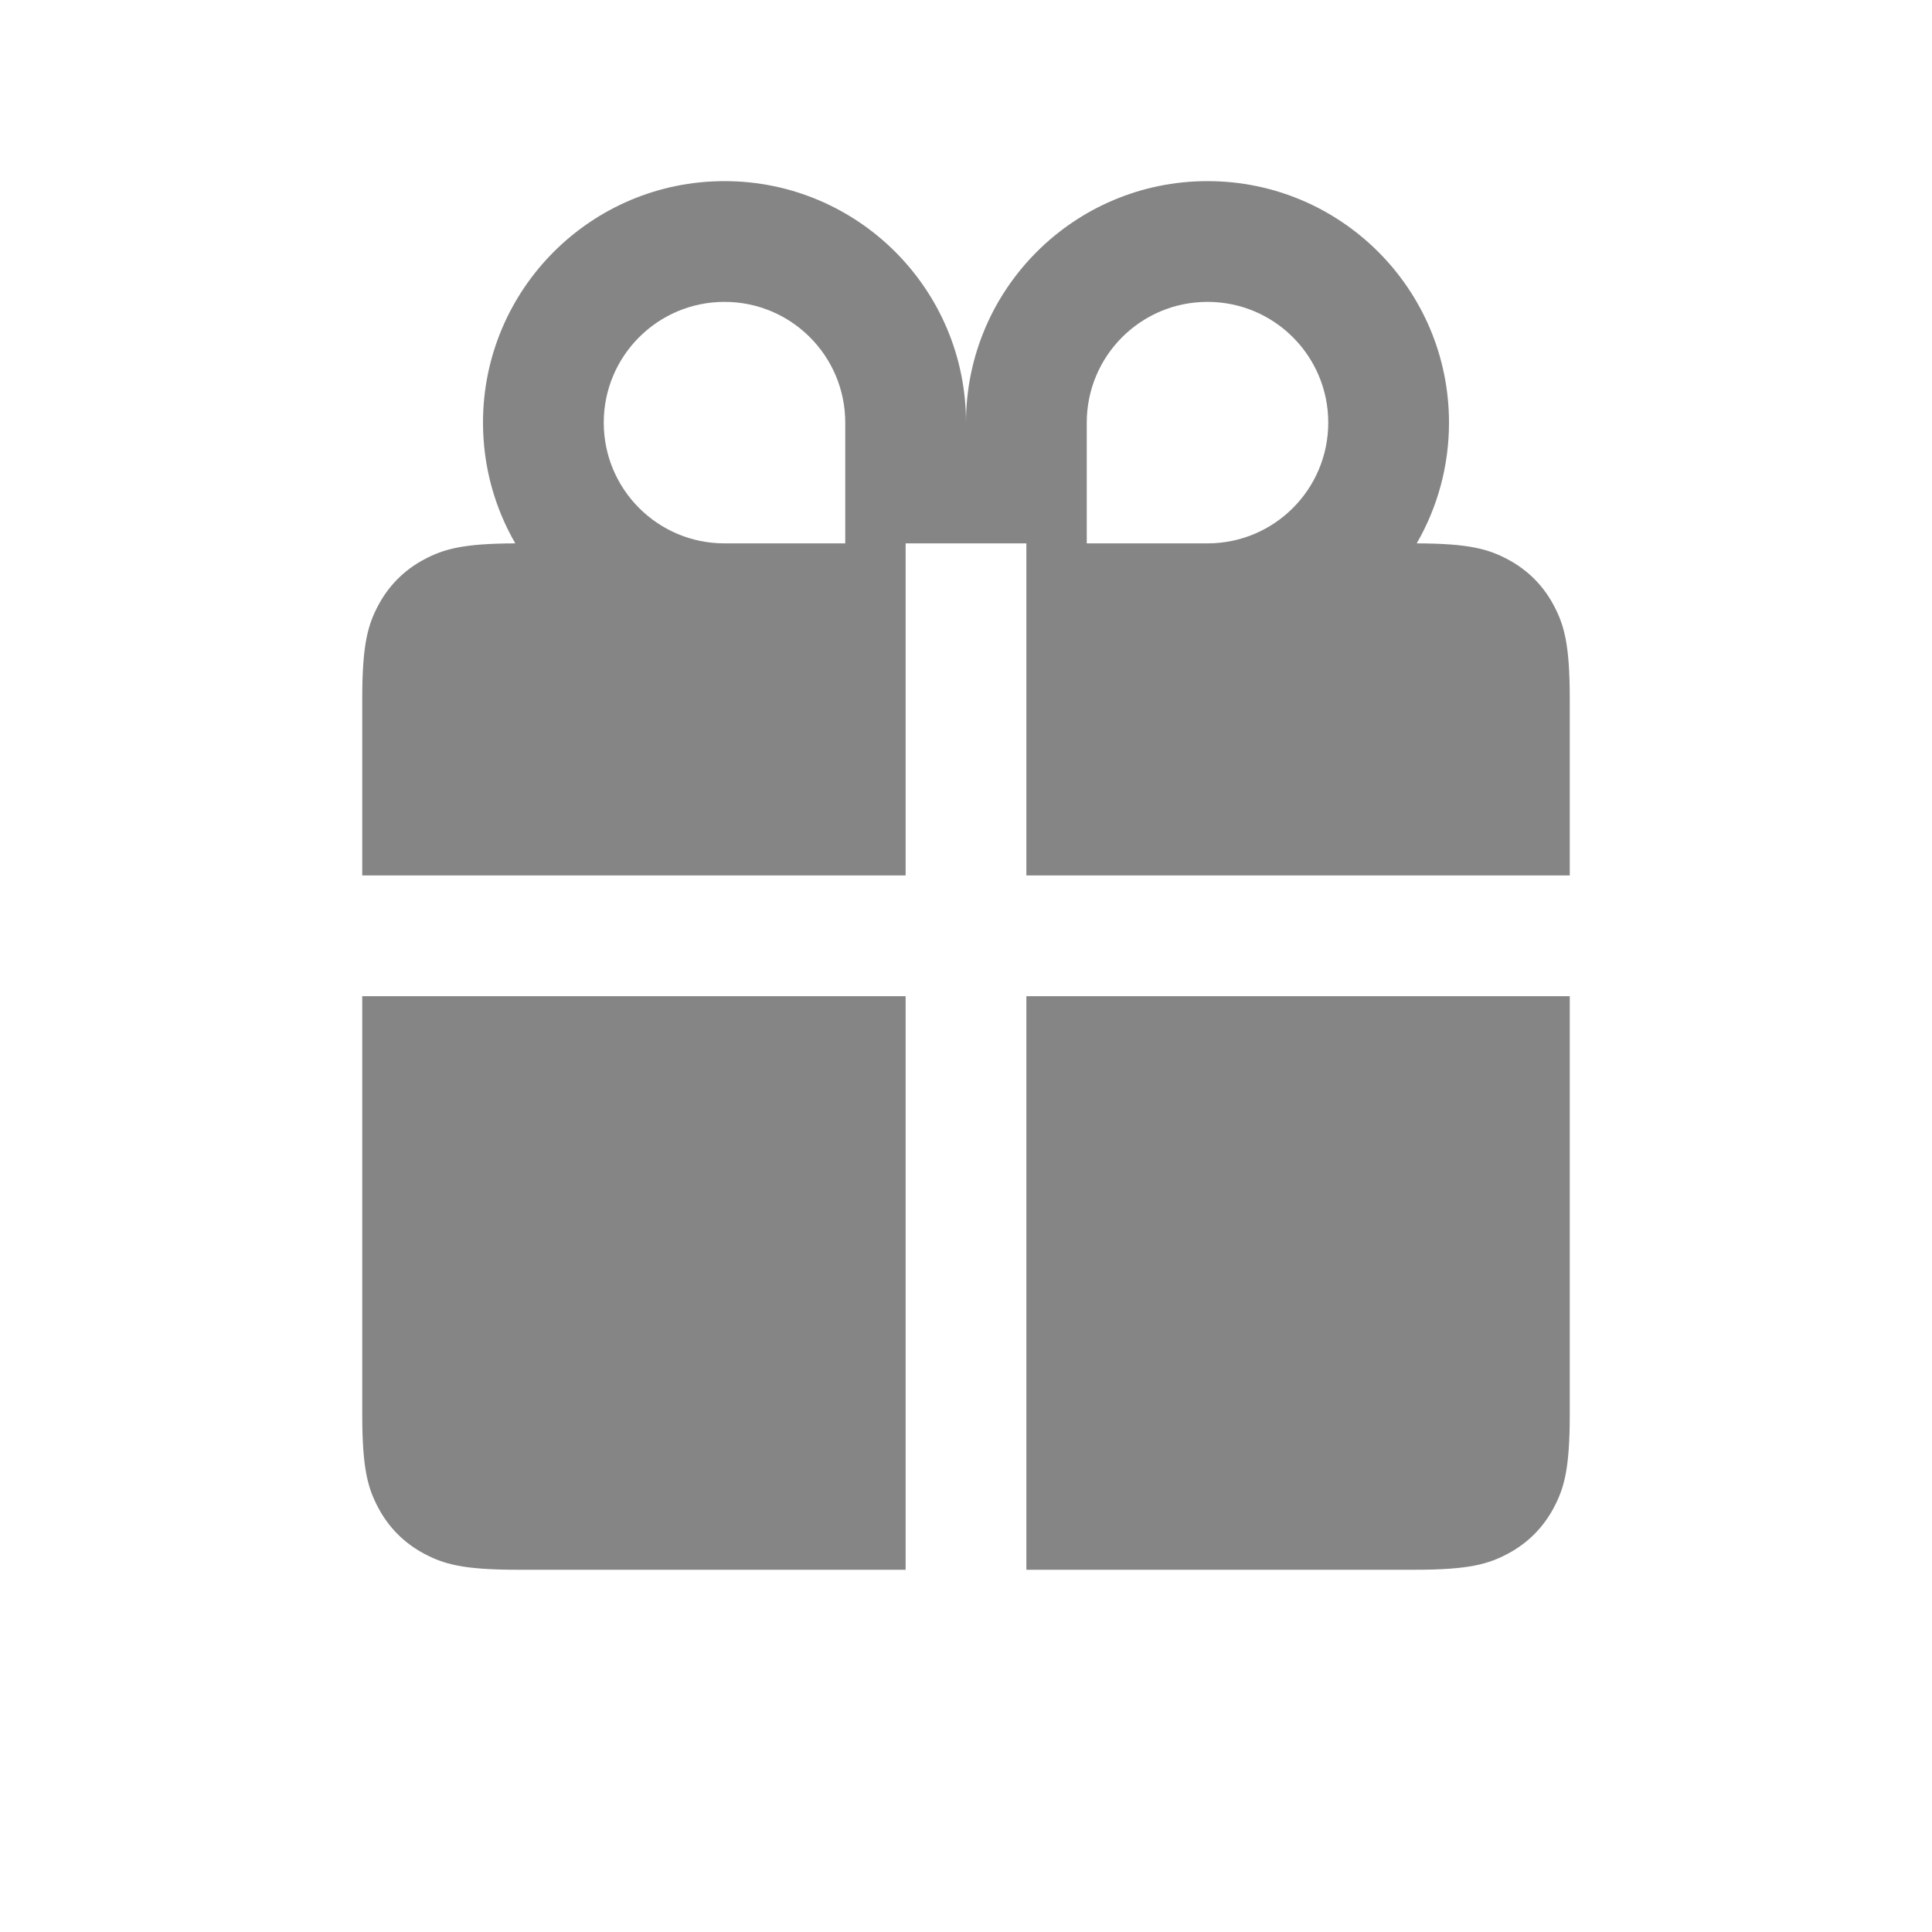
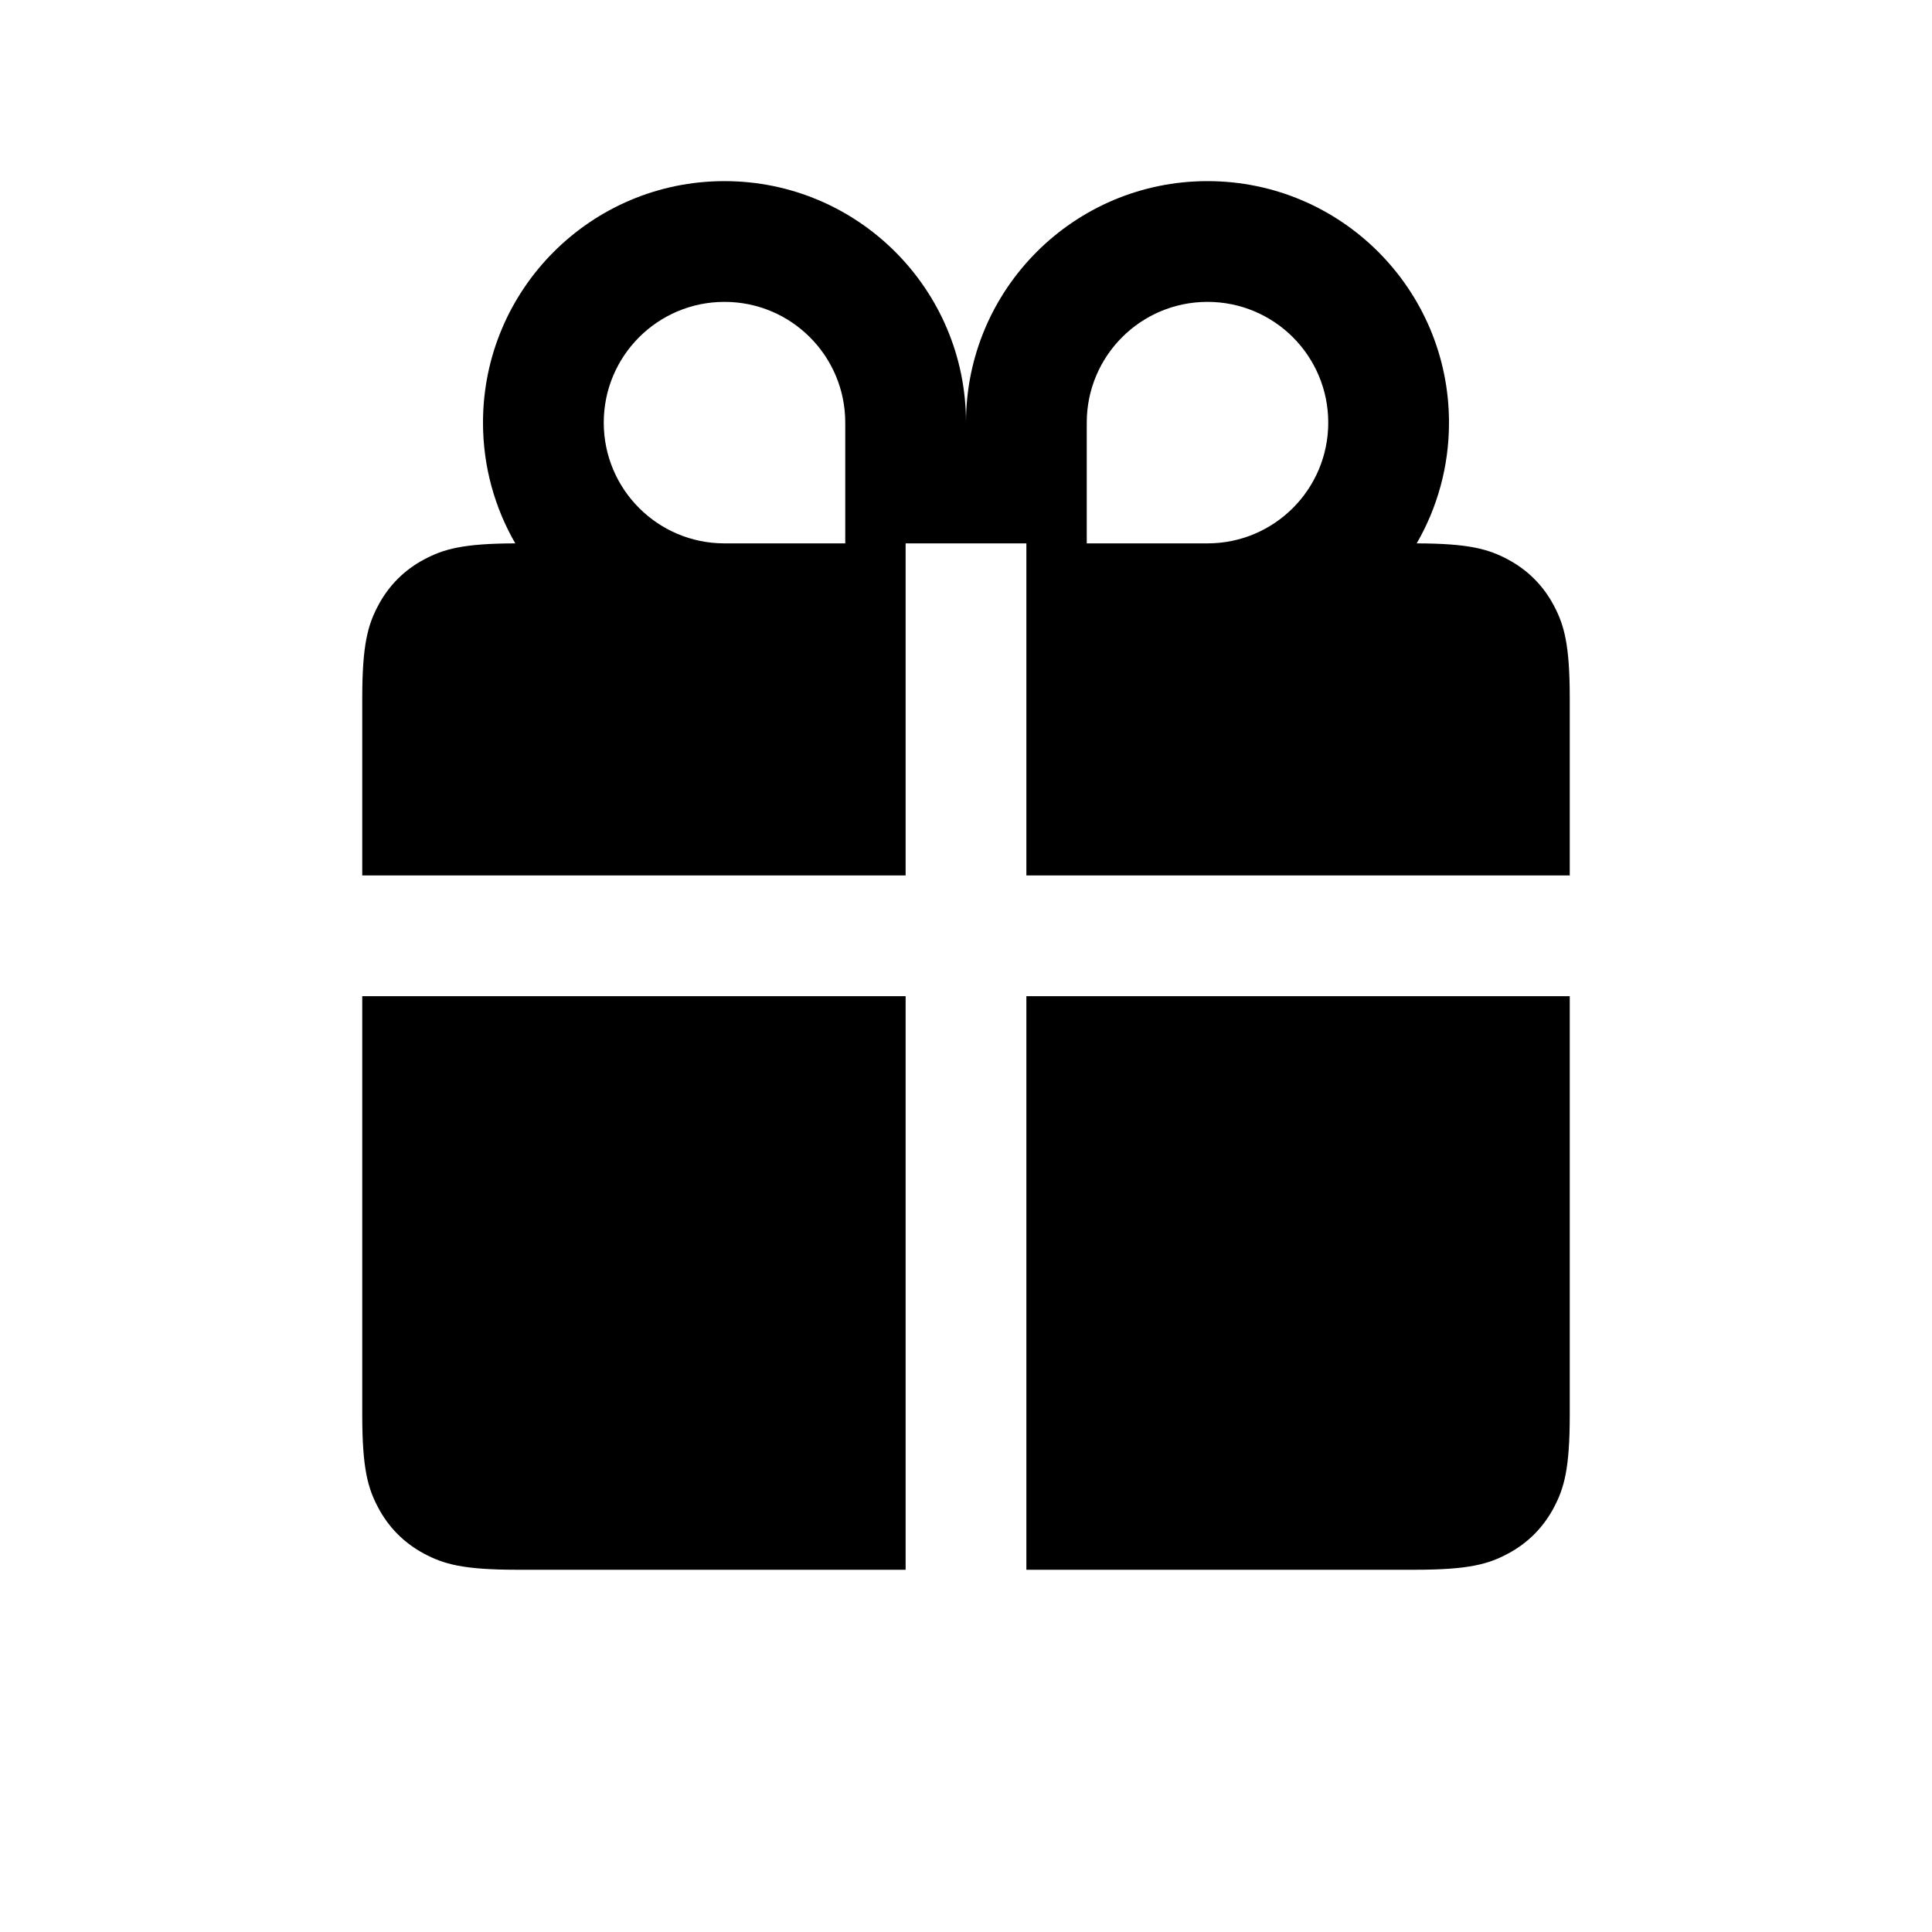
<svg xmlns="http://www.w3.org/2000/svg" width="32" height="32" viewBox="0 0 32 32" fill="none">
-   <path fill-rule="evenodd" clip-rule="evenodd" d="M17 14.5V9H15V14.5H6V11.564C6 10.672 6.093 10.349 6.267 10.023C6.441 9.697 6.697 9.441 7.023 9.267C7.346 9.095 7.665 9.002 8.535 9C8.195 8.412 8 7.729 8 7C8 4.791 9.791 3 12 3C14.209 3 16 4.791 16 7C16 4.791 17.791 3 20 3C22.209 3 24 4.791 24 7C24 7.729 23.805 8.412 23.465 9C24.335 9.002 24.654 9.095 24.977 9.267C25.303 9.441 25.559 9.697 25.733 10.023C25.907 10.349 26 10.672 26 11.564V14.5H17ZM17 16.5H26V23.436C26 24.328 25.907 24.651 25.733 24.977C25.559 25.303 25.303 25.559 24.977 25.733C24.651 25.907 24.328 26 23.436 26H17V16.5ZM8.564 26C7.672 26 7.349 25.907 7.023 25.733C6.697 25.559 6.441 25.303 6.267 24.977C6.093 24.651 6 24.328 6 23.436V16.5H15V26H8.564ZM20 9C21.105 9 22 8.105 22 7C22 5.895 21.105 5 20 5C18.895 5 18 5.895 18 7V9H20ZM12 9H14V7C14 5.895 13.105 5 12 5C10.895 5 10 5.895 10 7C10 8.105 10.895 9 12 9Z" fill="#858585" />
+   <path fill-rule="evenodd" clip-rule="evenodd" d="M17 14.5V9H15V14.5H6V11.564C6 10.672 6.093 10.349 6.267 10.023C6.441 9.697 6.697 9.441 7.023 9.267C7.346 9.095 7.665 9.002 8.535 9C8.195 8.412 8 7.729 8 7C8 4.791 9.791 3 12 3C14.209 3 16 4.791 16 7C16 4.791 17.791 3 20 3C22.209 3 24 4.791 24 7C24 7.729 23.805 8.412 23.465 9C24.335 9.002 24.654 9.095 24.977 9.267C25.303 9.441 25.559 9.697 25.733 10.023C25.907 10.349 26 10.672 26 11.564V14.5H17ZM17 16.5H26V23.436C26 24.328 25.907 24.651 25.733 24.977C25.559 25.303 25.303 25.559 24.977 25.733C24.651 25.907 24.328 26 23.436 26H17V16.5ZM8.564 26C7.672 26 7.349 25.907 7.023 25.733C6.697 25.559 6.441 25.303 6.267 24.977C6.093 24.651 6 24.328 6 23.436V16.5H15V26H8.564ZM20 9C21.105 9 22 8.105 22 7C22 5.895 21.105 5 20 5C18.895 5 18 5.895 18 7V9H20ZM12 9H14V7C14 5.895 13.105 5 12 5C10.895 5 10 5.895 10 7C10 8.105 10.895 9 12 9Z" fill="currentColor" />
</svg>
